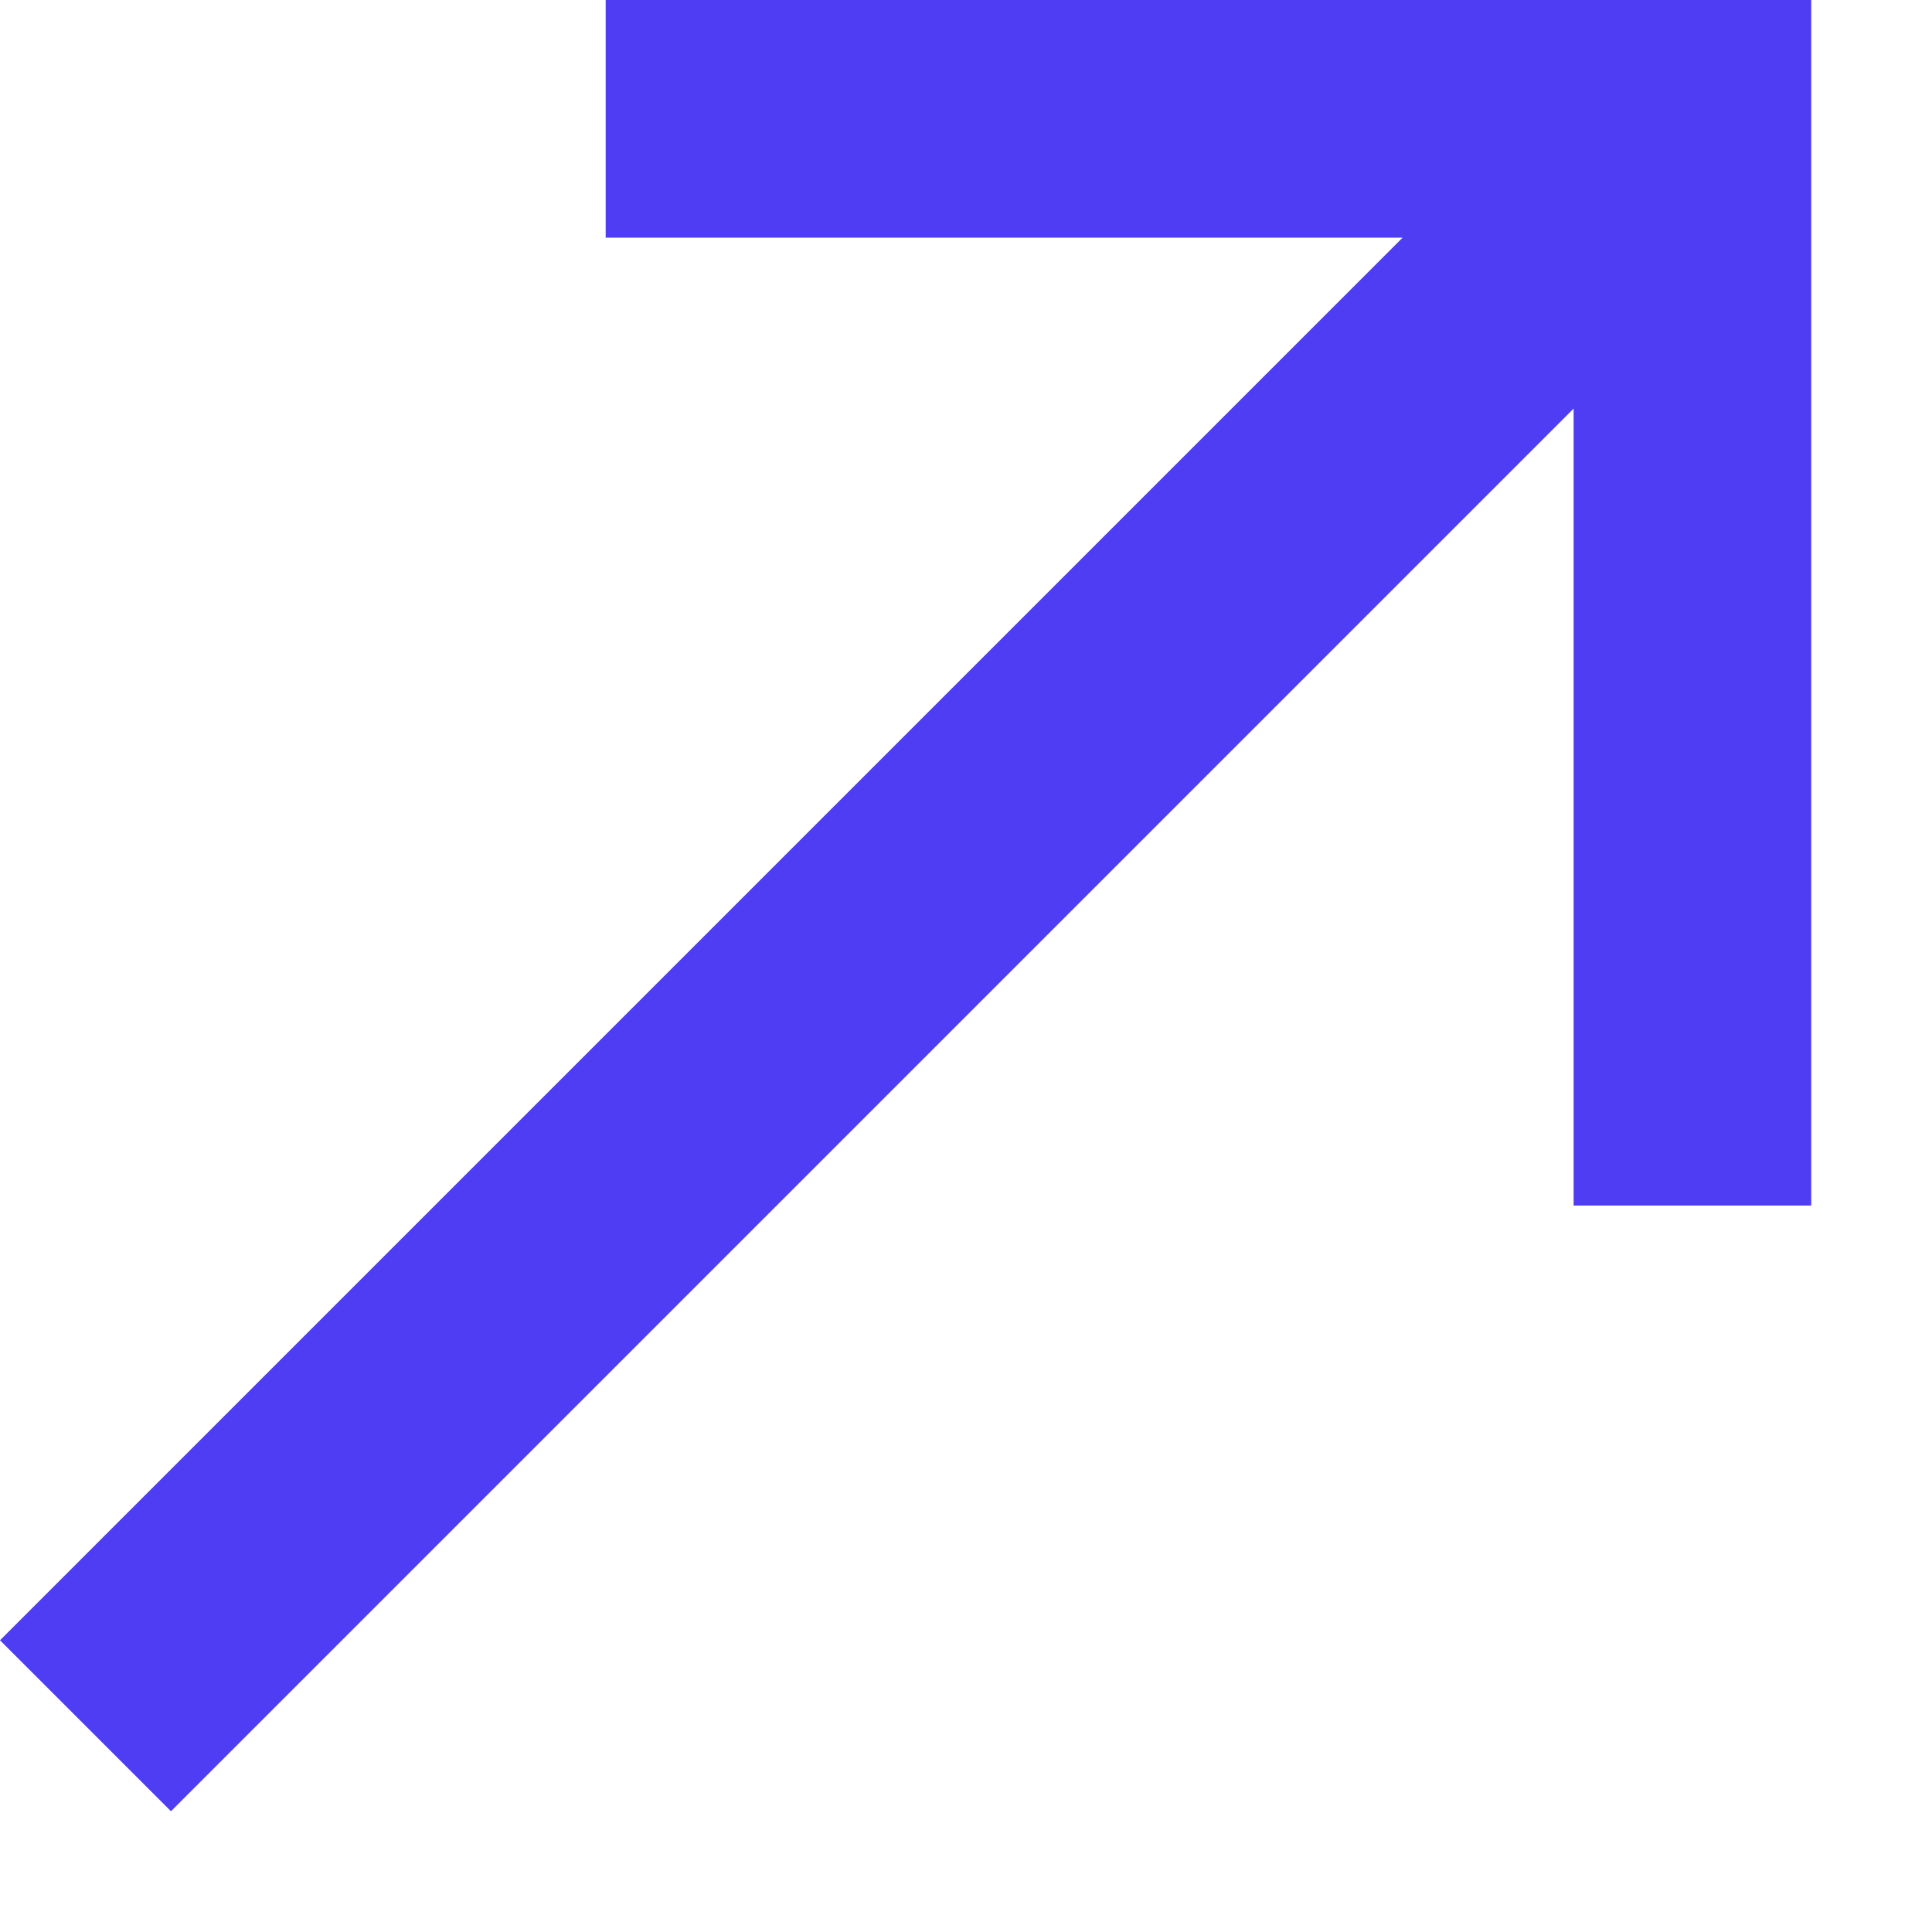
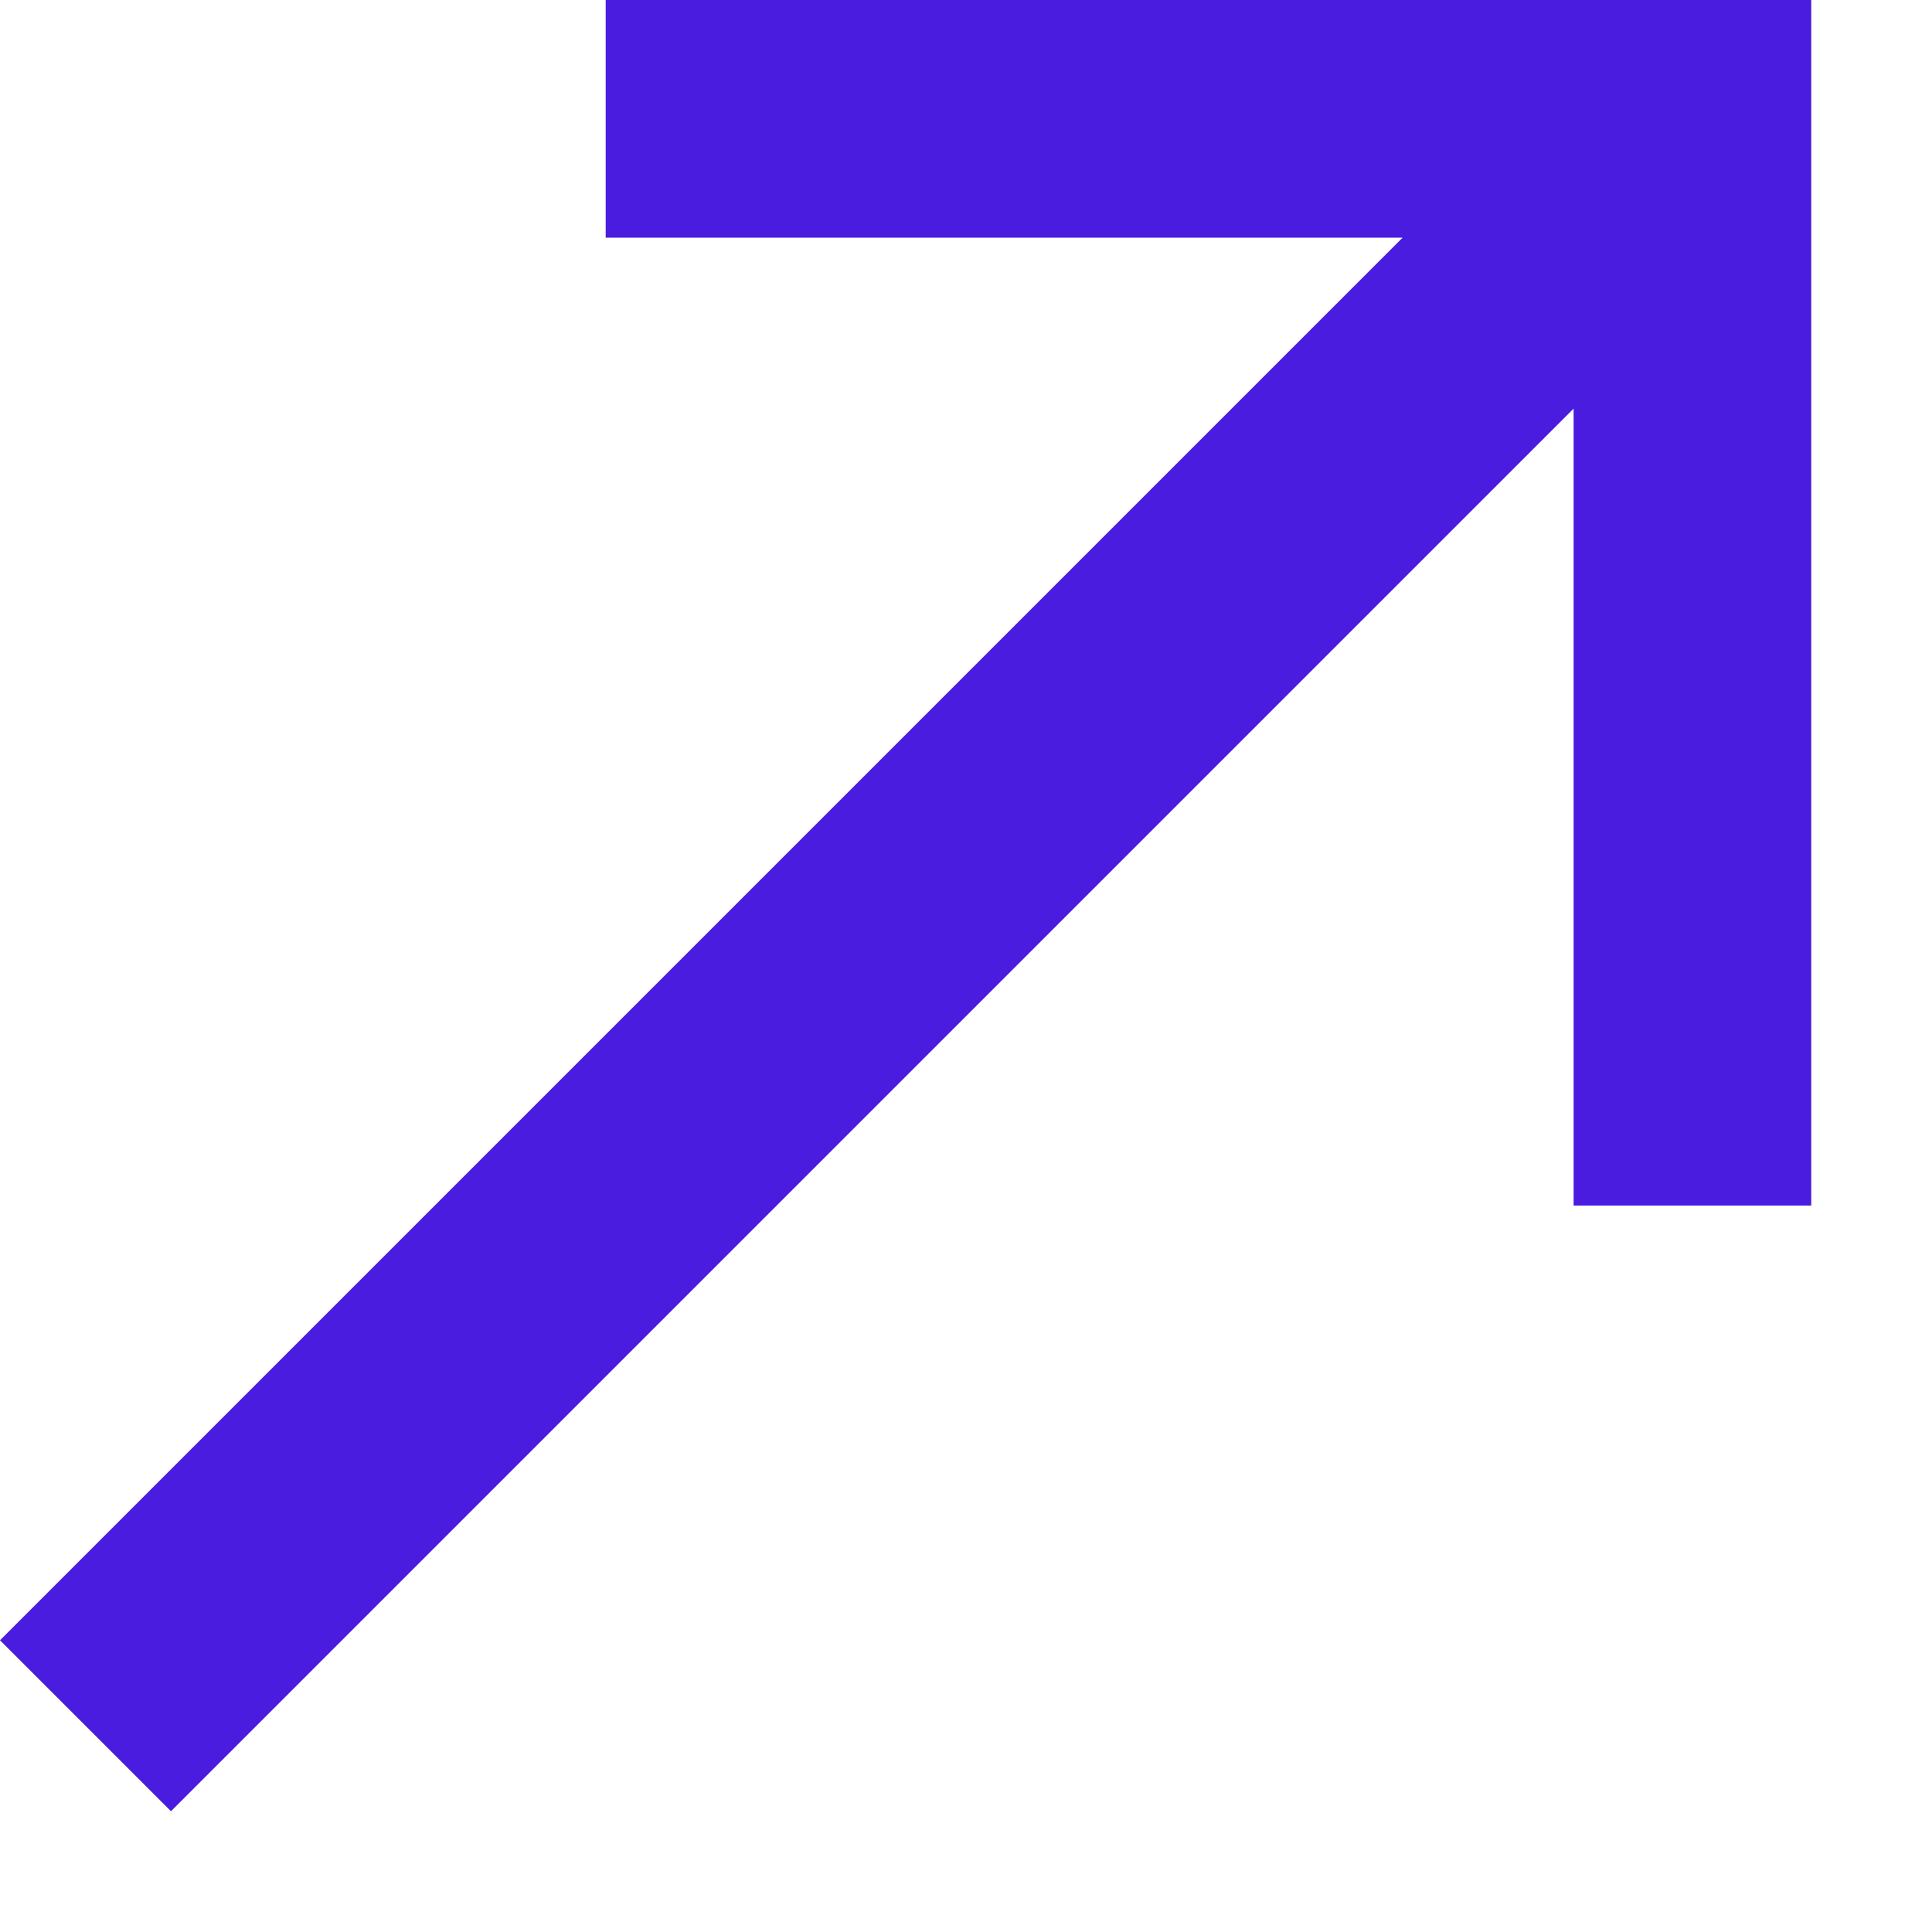
<svg xmlns="http://www.w3.org/2000/svg" width="12px" height="12px" viewBox="0 0 12 12" version="1.1">
  <defs />
  <g id="Explorations-2" stroke="none" stroke-width="1" fill="none" fill-rule="evenodd">
-     <g id="Home-variante" transform="translate(-191, -3953)" fill="#4F3DF3">
+     <g id="Home-variante" transform="translate(-191, -3953)" fill="#491CDF">
      <g id="Group-3" transform="translate(-2, 2666)">
        <g id="call_made---material---group" transform="translate(193, 1287)">
          <polygon id="call_made---material" points="3.762 0 11.25 0 11.25 7.488 9.774 7.488 9.774 2.538 1.062 11.25 0 10.188 8.712 1.476 3.762 1.476" />
        </g>
      </g>
    </g>
  </g>
</svg>
